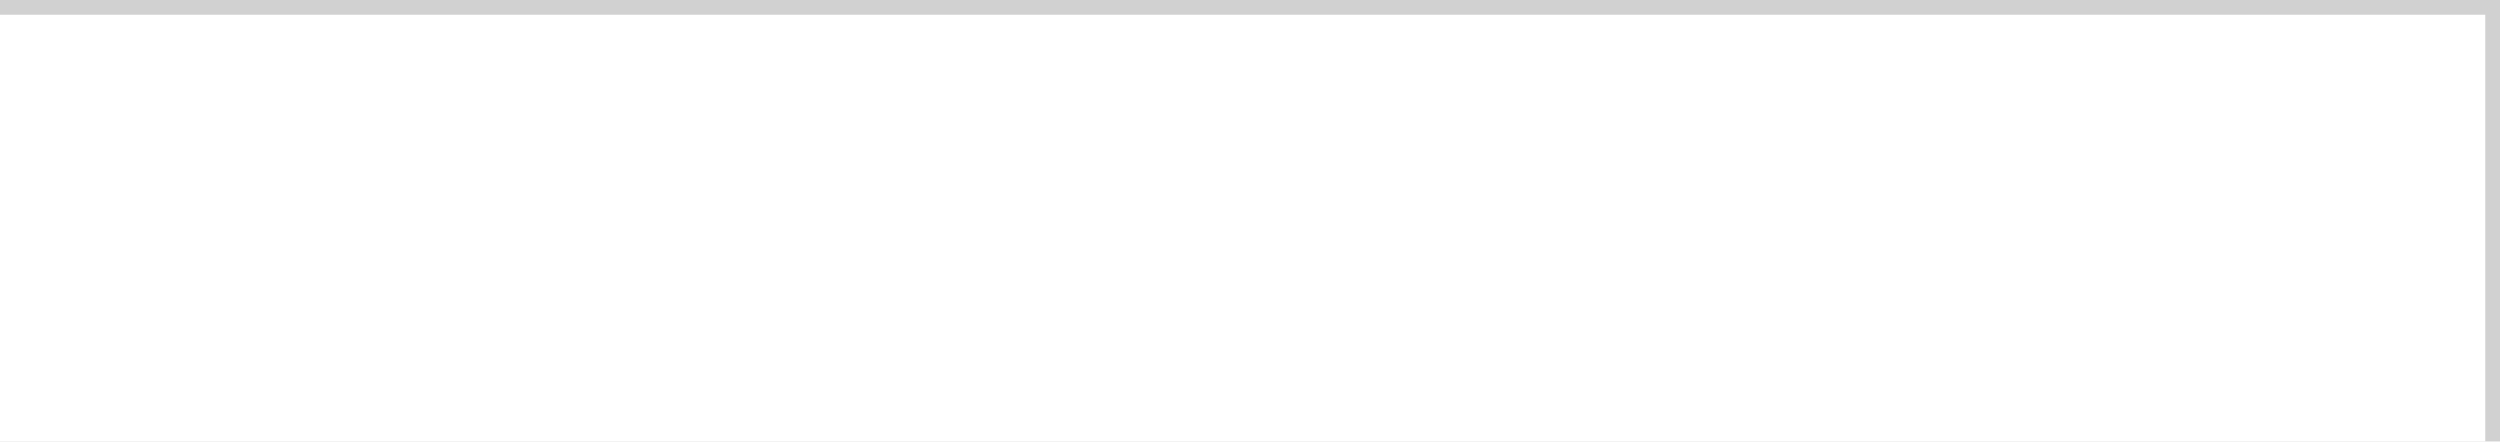
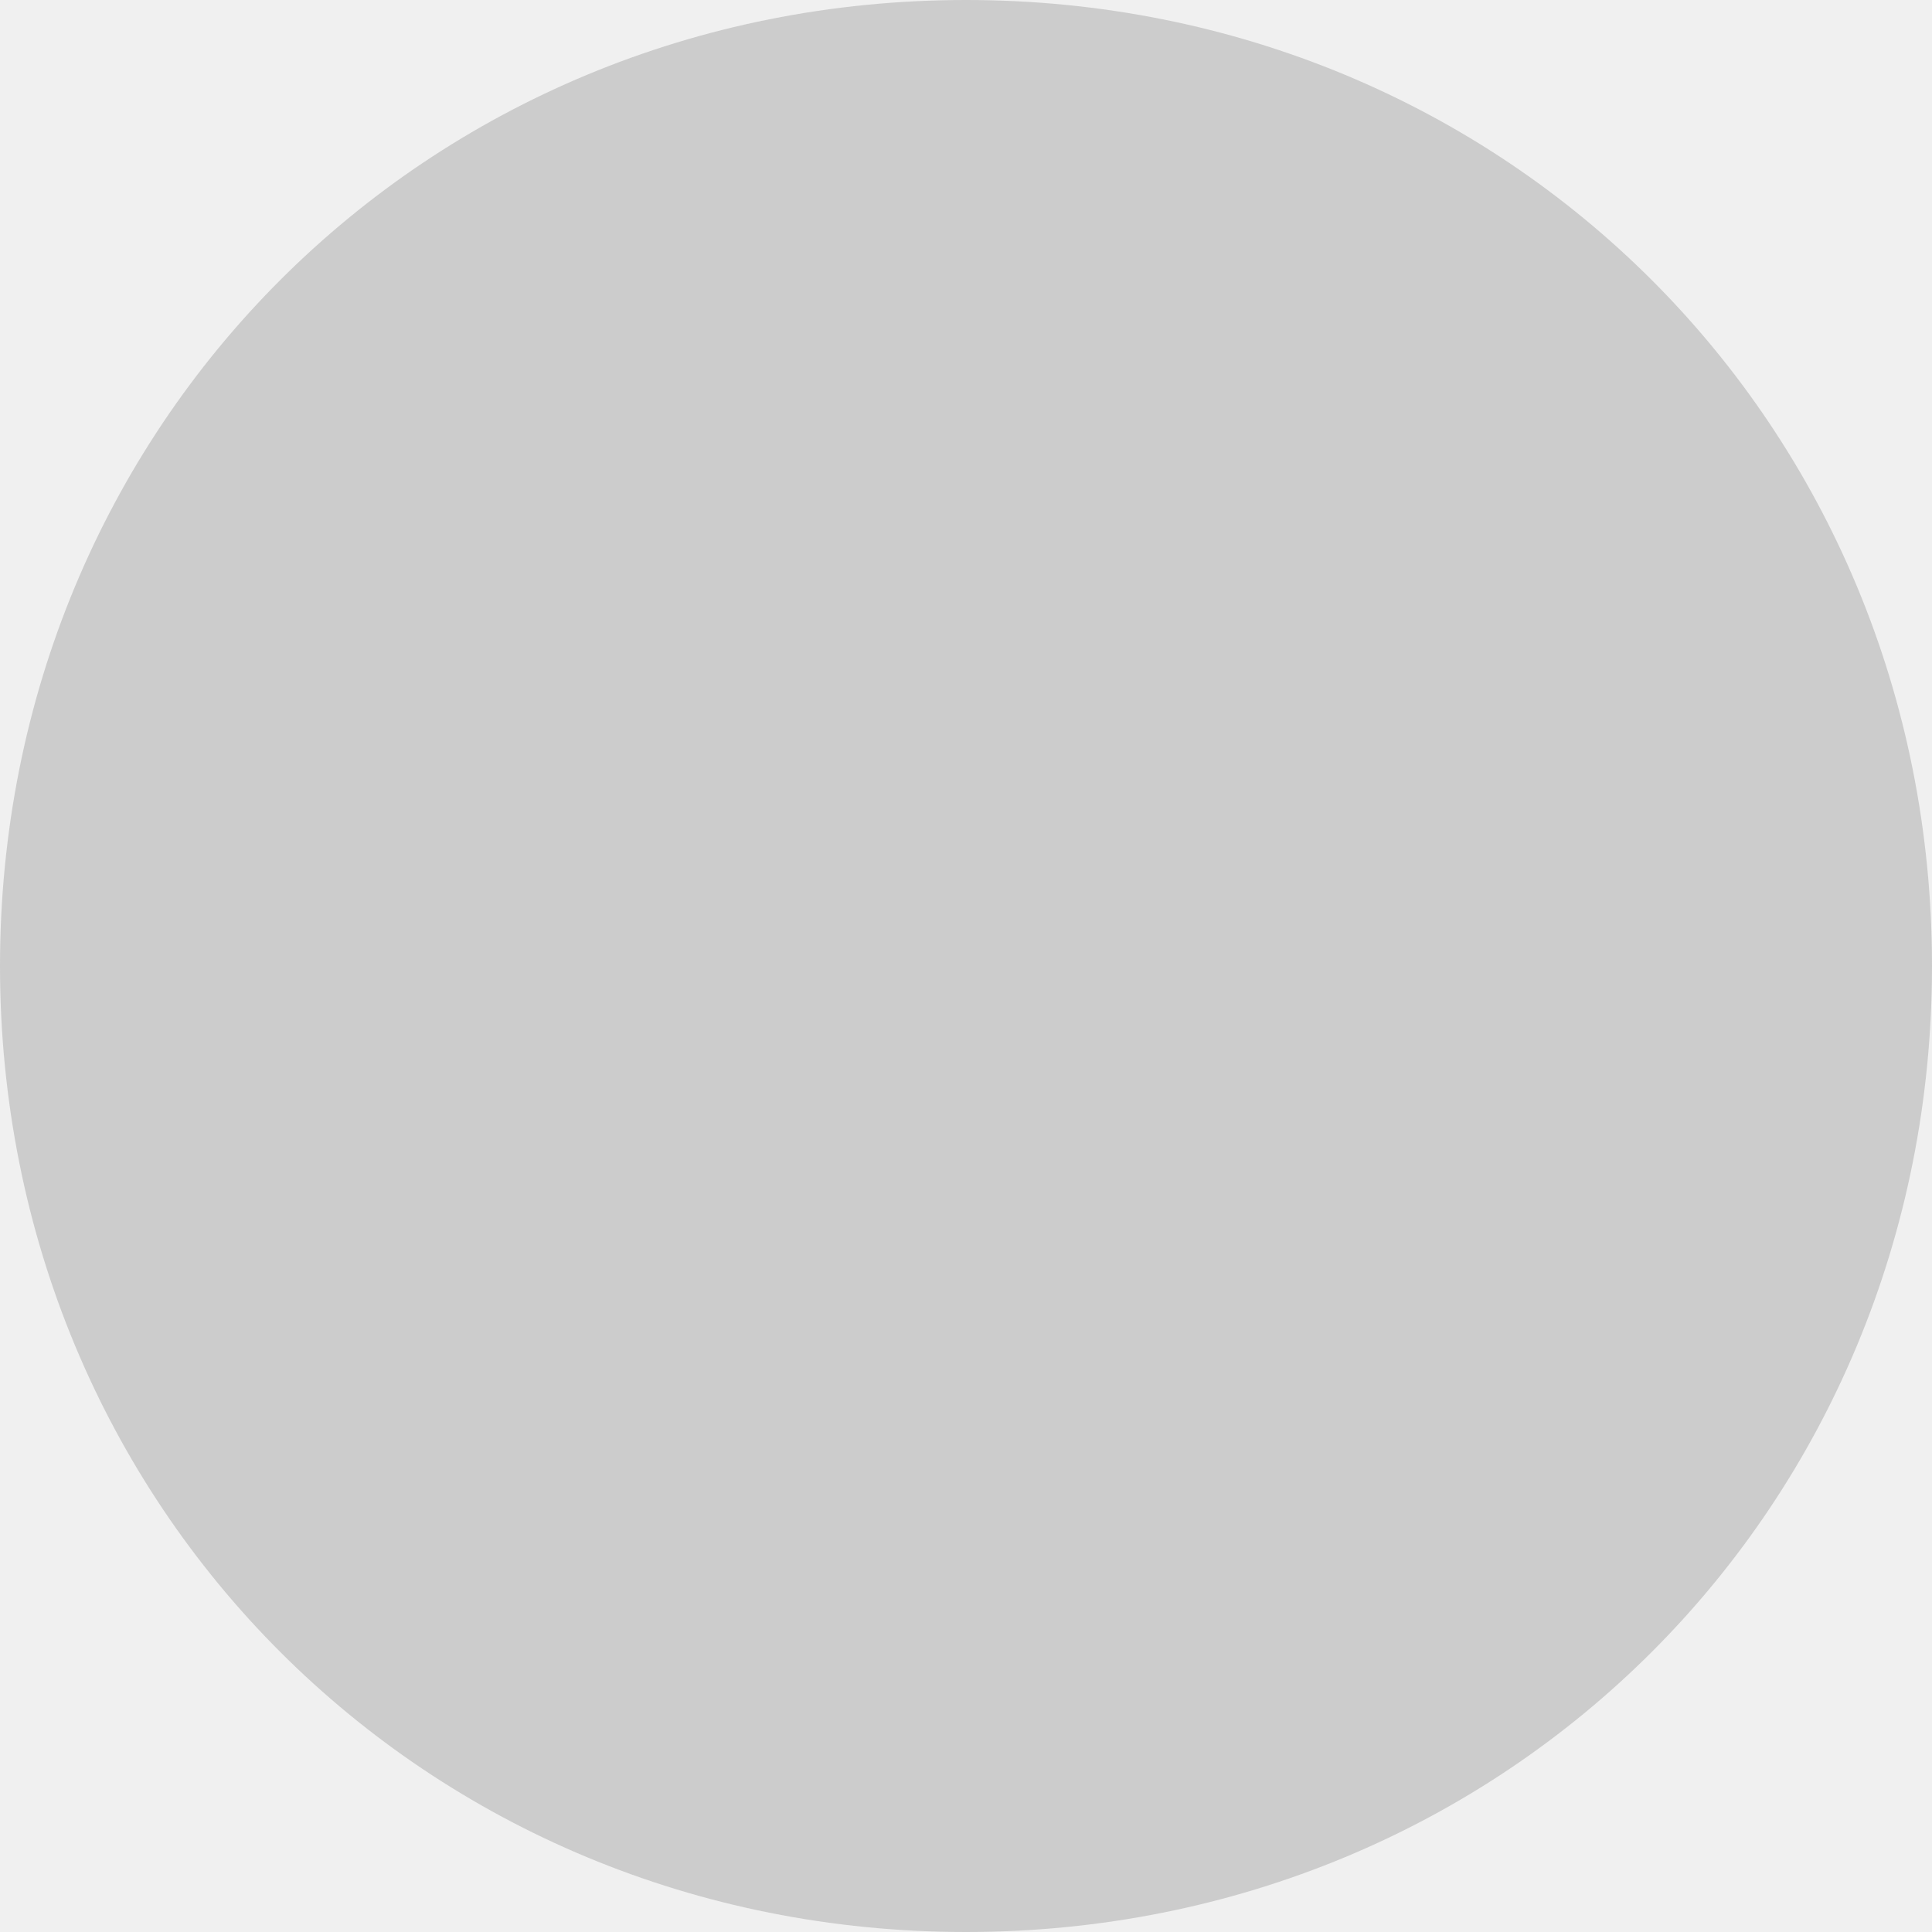
- <svg xmlns="http://www.w3.org/2000/svg" version="1.1" width="170px" height="30px">
-   <g transform="matrix(1 0 0 1 -520 -114 )">
-     <path d="M 520 115  L 689 115  L 689 144  L 520 144  L 520 115  Z " fill-rule="nonzero" fill="#ffffff" stroke="none" />
-     <path d="M 520 114.5  L 689.5 114.5  L 689.5 144  " stroke-width="1" stroke="#999999" fill="none" stroke-opacity="0.349" />
+ <svg xmlns="http://www.w3.org/2000/svg" version="1.1" width="6px" height="6px">
+   <g transform="matrix(1 0 0 1 -242 -212 )">
+     <path d="M 245 212  C 246.68 212  248 213.32  248 215  C 248 216.68  246.68 218  245 218  C 243.32 218  242 216.68  242 215  C 242 213.32  243.32 212  245 212  Z " fill-rule="nonzero" fill="#cccccc" stroke="none" />
  </g>
</svg>
